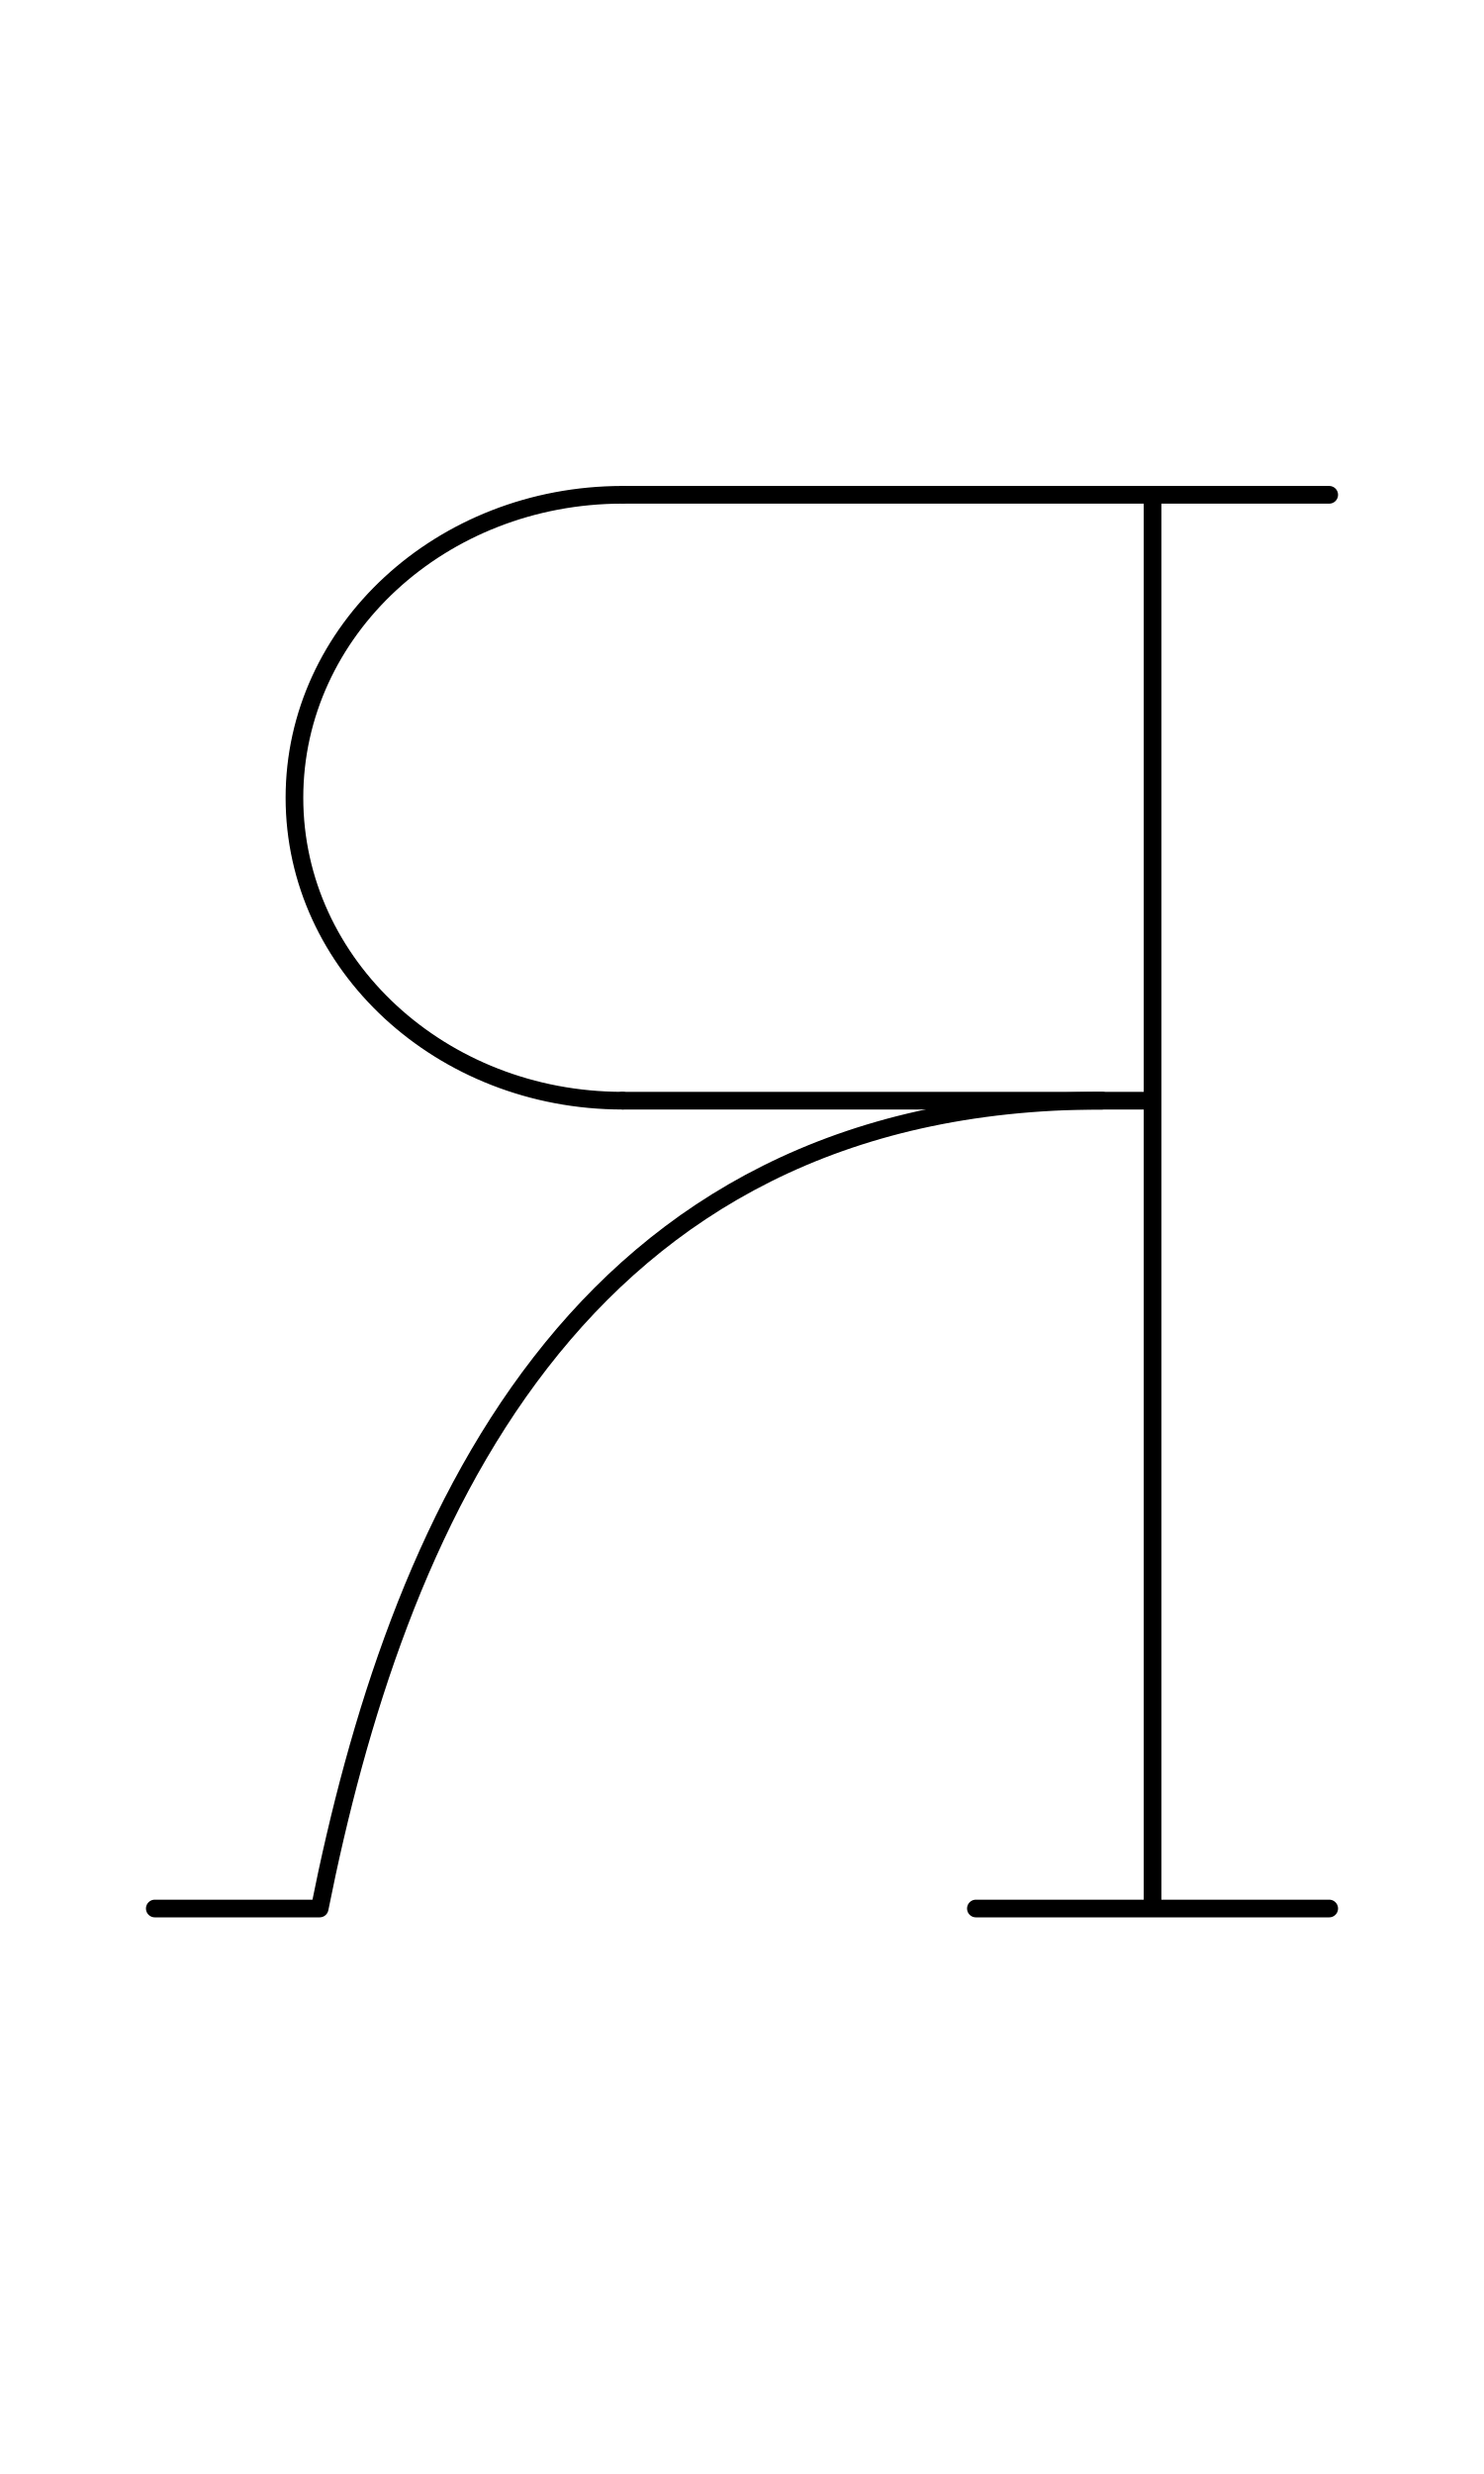
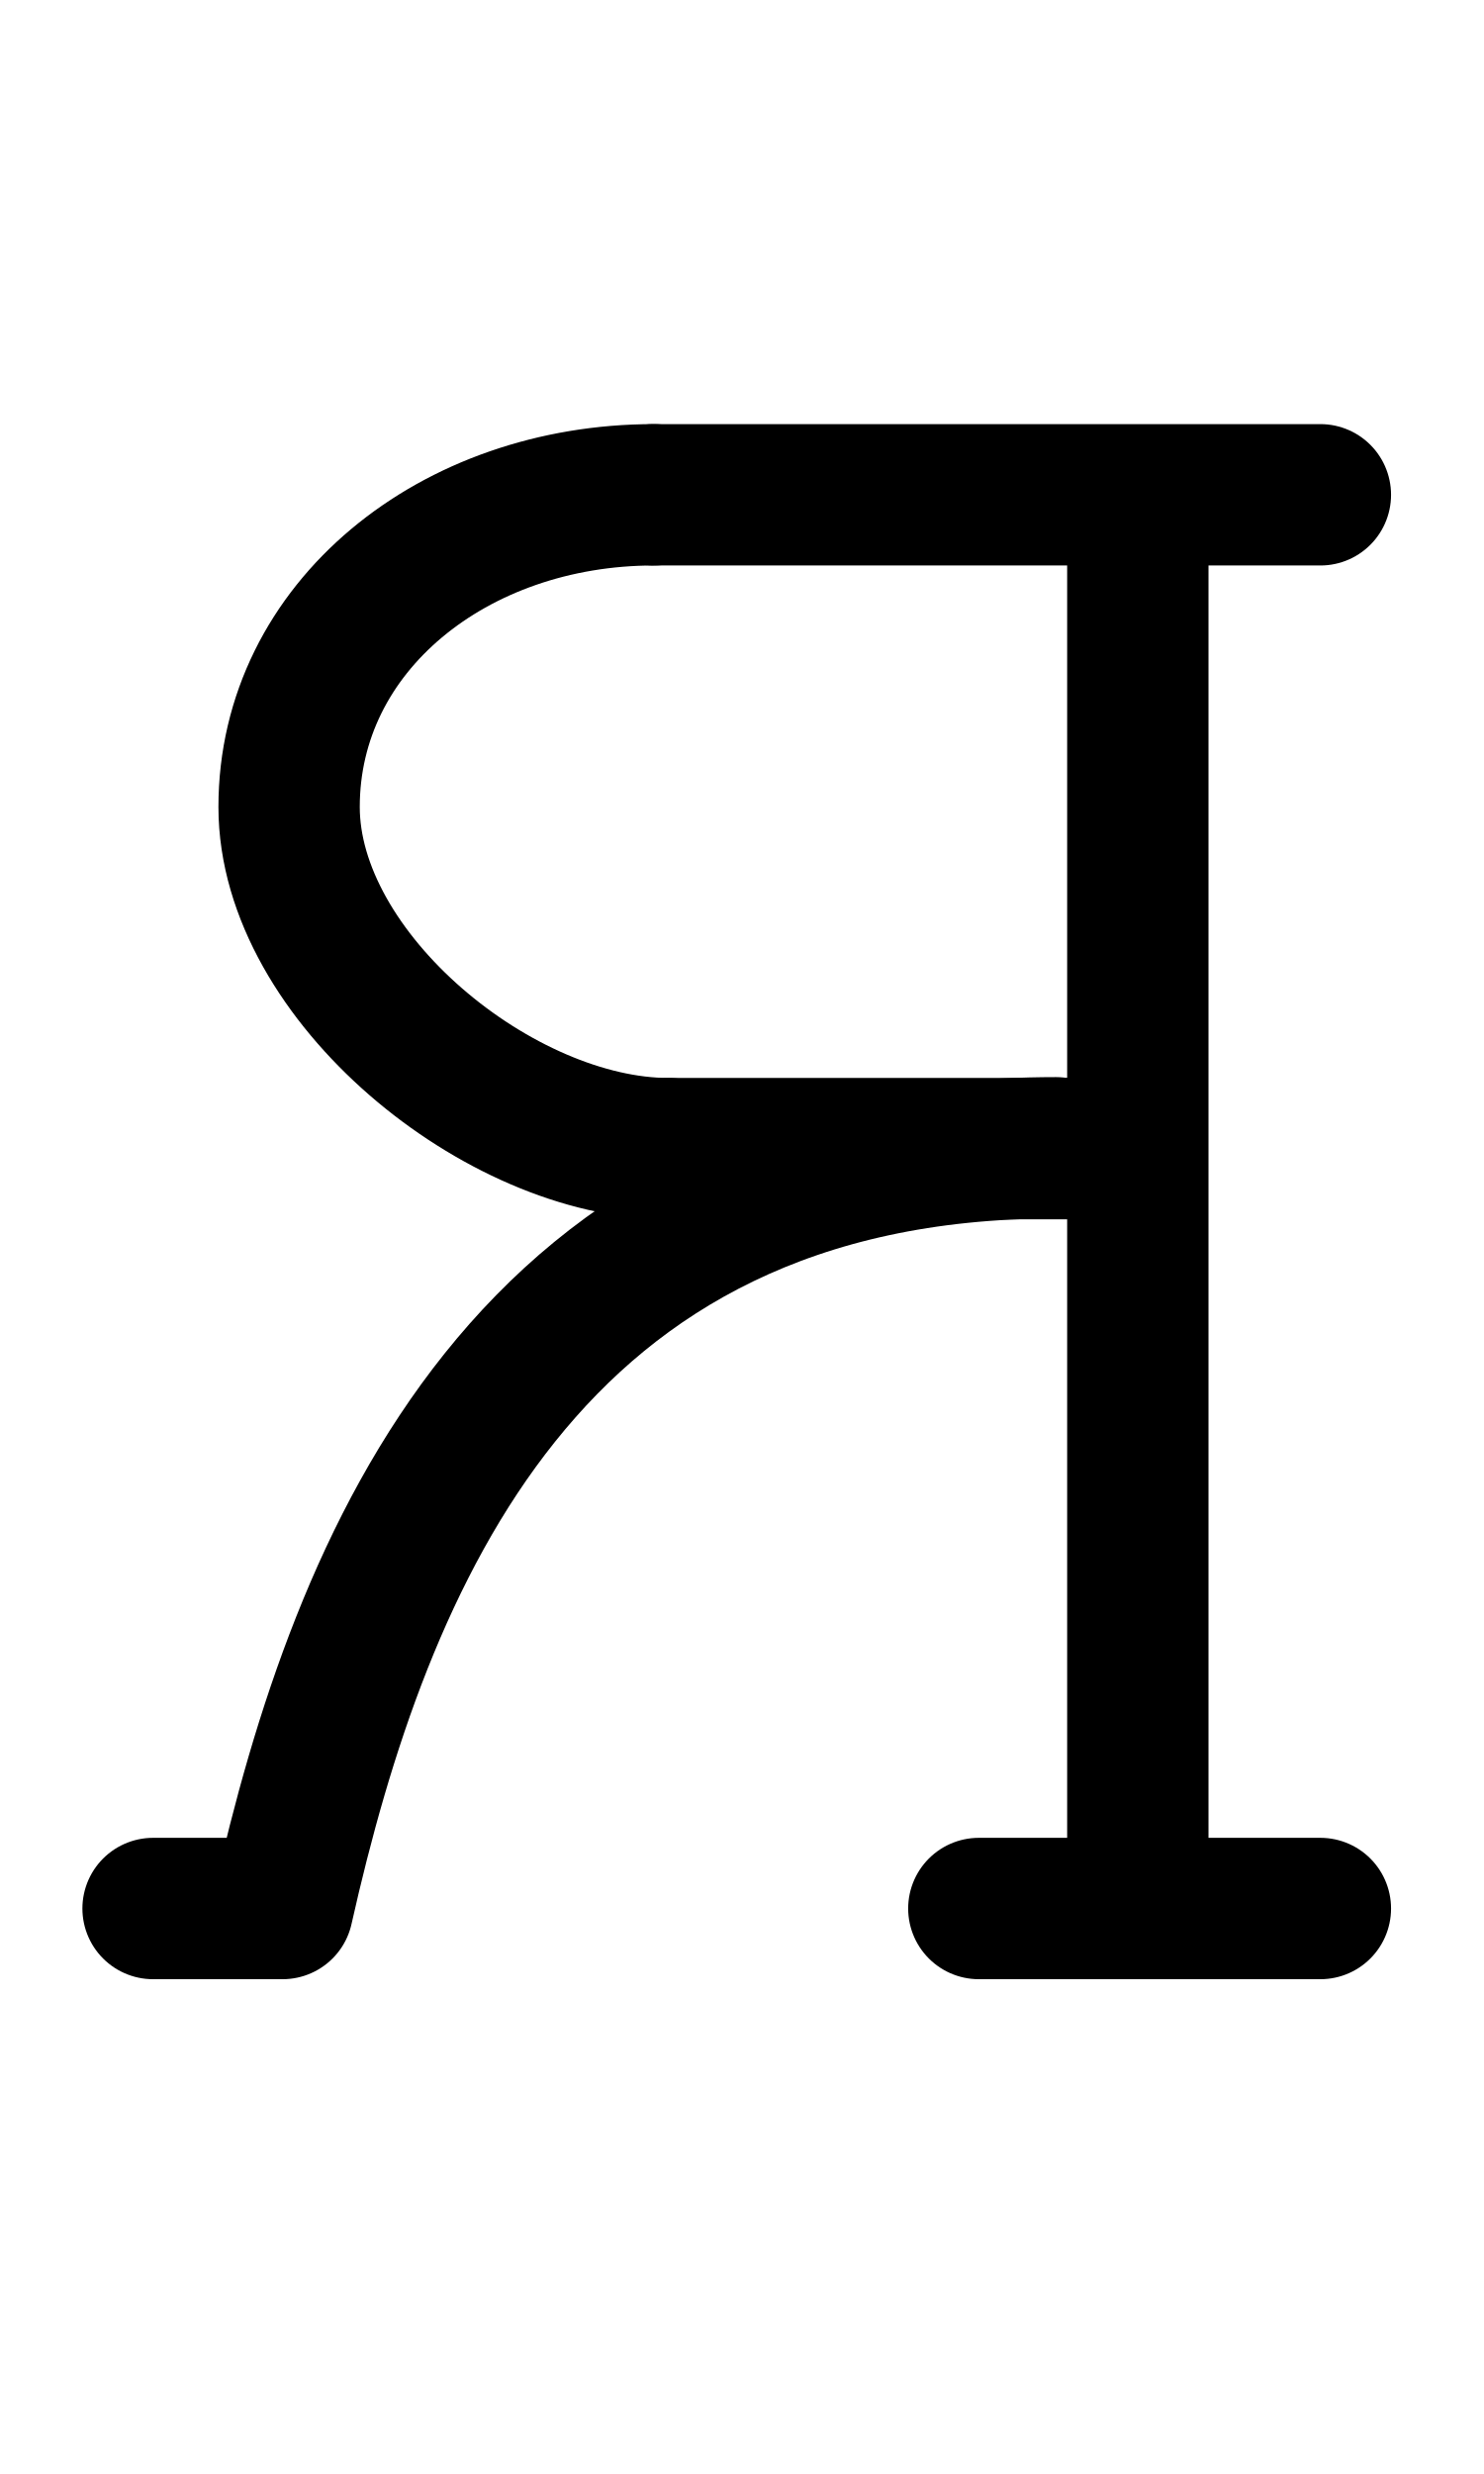
<svg xmlns="http://www.w3.org/2000/svg" width="1008" height="1680" viewBox="0 0 63 105" version="1.1" id="svg5" xml:space="preserve">
  <defs id="defs2" />
  <g id="layer3" style="display:inline;opacity:0.5;stroke-width:3.6;stroke-dasharray:none" transform="matrix(0.8333333,0,0,0.8333333,-157.9762,-173.0963)" />
  <g id="layer2" style="display:inline" />
  <g id="layer1" style="display:inline">
-     <path style="display:inline;fill:none;fill-opacity:1;stroke:#000000;stroke-width:0.75;stroke-linecap:round;stroke-linejoin:round;stroke-dasharray:none" d="m 56.429,81 h -15" id="path77" />
-     <path style="display:inline;fill:none;fill-opacity:1;stroke:#000000;stroke-width:0.75;stroke-linecap:round;stroke-linejoin:round;stroke-dasharray:none" d="M 48.929,80.875 V 21.125" id="path78" />
-     <path style="display:inline;fill:none;fill-opacity:1;stroke:#000000;stroke-width:0.75;stroke-linecap:round;stroke-linejoin:round;stroke-dasharray:none" d="m 56.429,21 -30,10e-6" id="path79" />
-     <path style="display:inline;fill:none;fill-opacity:1;stroke:#000000;stroke-width:0.75;stroke-linecap:round;stroke-linejoin:round;stroke-dasharray:none" d="M 48.768,46.714 H 26.429" id="path80" />
-     <path style="display:inline;fill:none;fill-opacity:1;stroke:#000000;stroke-width:0.75;stroke-linecap:round;stroke-linejoin:round;stroke-dasharray:none" id="path81" d="m -26.429,21 a 13.929,12.857 0 0 1 13.929,12.857 13.929,12.857 0 0 1 -13.929,12.857" transform="scale(-1,1)" />
-     <path style="display:inline;fill:none;fill-opacity:1;stroke:#000000;stroke-width:0.75;stroke-linecap:round;stroke-linejoin:round;stroke-dasharray:none" d="m 6.571,81 h 7 C 16.786,64.929 24.286,46.714 46.786,46.714" id="path82" />
+     <path style="display:inline;fill:none;fill-opacity:1;stroke:#000000;stroke-width:6;stroke-linecap:round;stroke-linejoin:round;stroke-dasharray:none" d="m 56.054,81 h -14.5" id="path77" />
+     <path style="display:inline;fill:none;fill-opacity:1;stroke:#000000;stroke-width:6;stroke-linecap:round;stroke-linejoin:round;stroke-dasharray:none" d="M 48.304,80.875 V 21.125" id="path78" />
+     <path style="display:inline;fill:none;fill-opacity:1;stroke:#000000;stroke-width:6;stroke-linecap:round;stroke-linejoin:round;stroke-dasharray:none" d="m 56.054,21 -28.313,10e-6" id="path79" />
+     <path style="display:inline;fill:none;fill-opacity:1;stroke:#000000;stroke-width:6;stroke-linecap:round;stroke-linejoin:round;stroke-dasharray:none" d="M 48.018,48.75 H 28.379" id="path80" />
+     <path id="path81" style="display:inline;fill:none;stroke:#000000;stroke-width:6;stroke-linecap:round;stroke-linejoin:round" d="m 27.761,21 c -8.478,0 -15.488,5.587 -15.488,13.25 0,7.221 8.955,14.5 16.107,14.5" />
+     <path style="display:inline;fill:none;fill-opacity:1;stroke:#000000;stroke-width:6;stroke-linecap:round;stroke-linejoin:round;stroke-dasharray:none" d="M 6.498,81 H 11.996 C 15.319,66.216 22.331,48.714 44.831,48.714" id="path82" />
  </g>
</svg>
